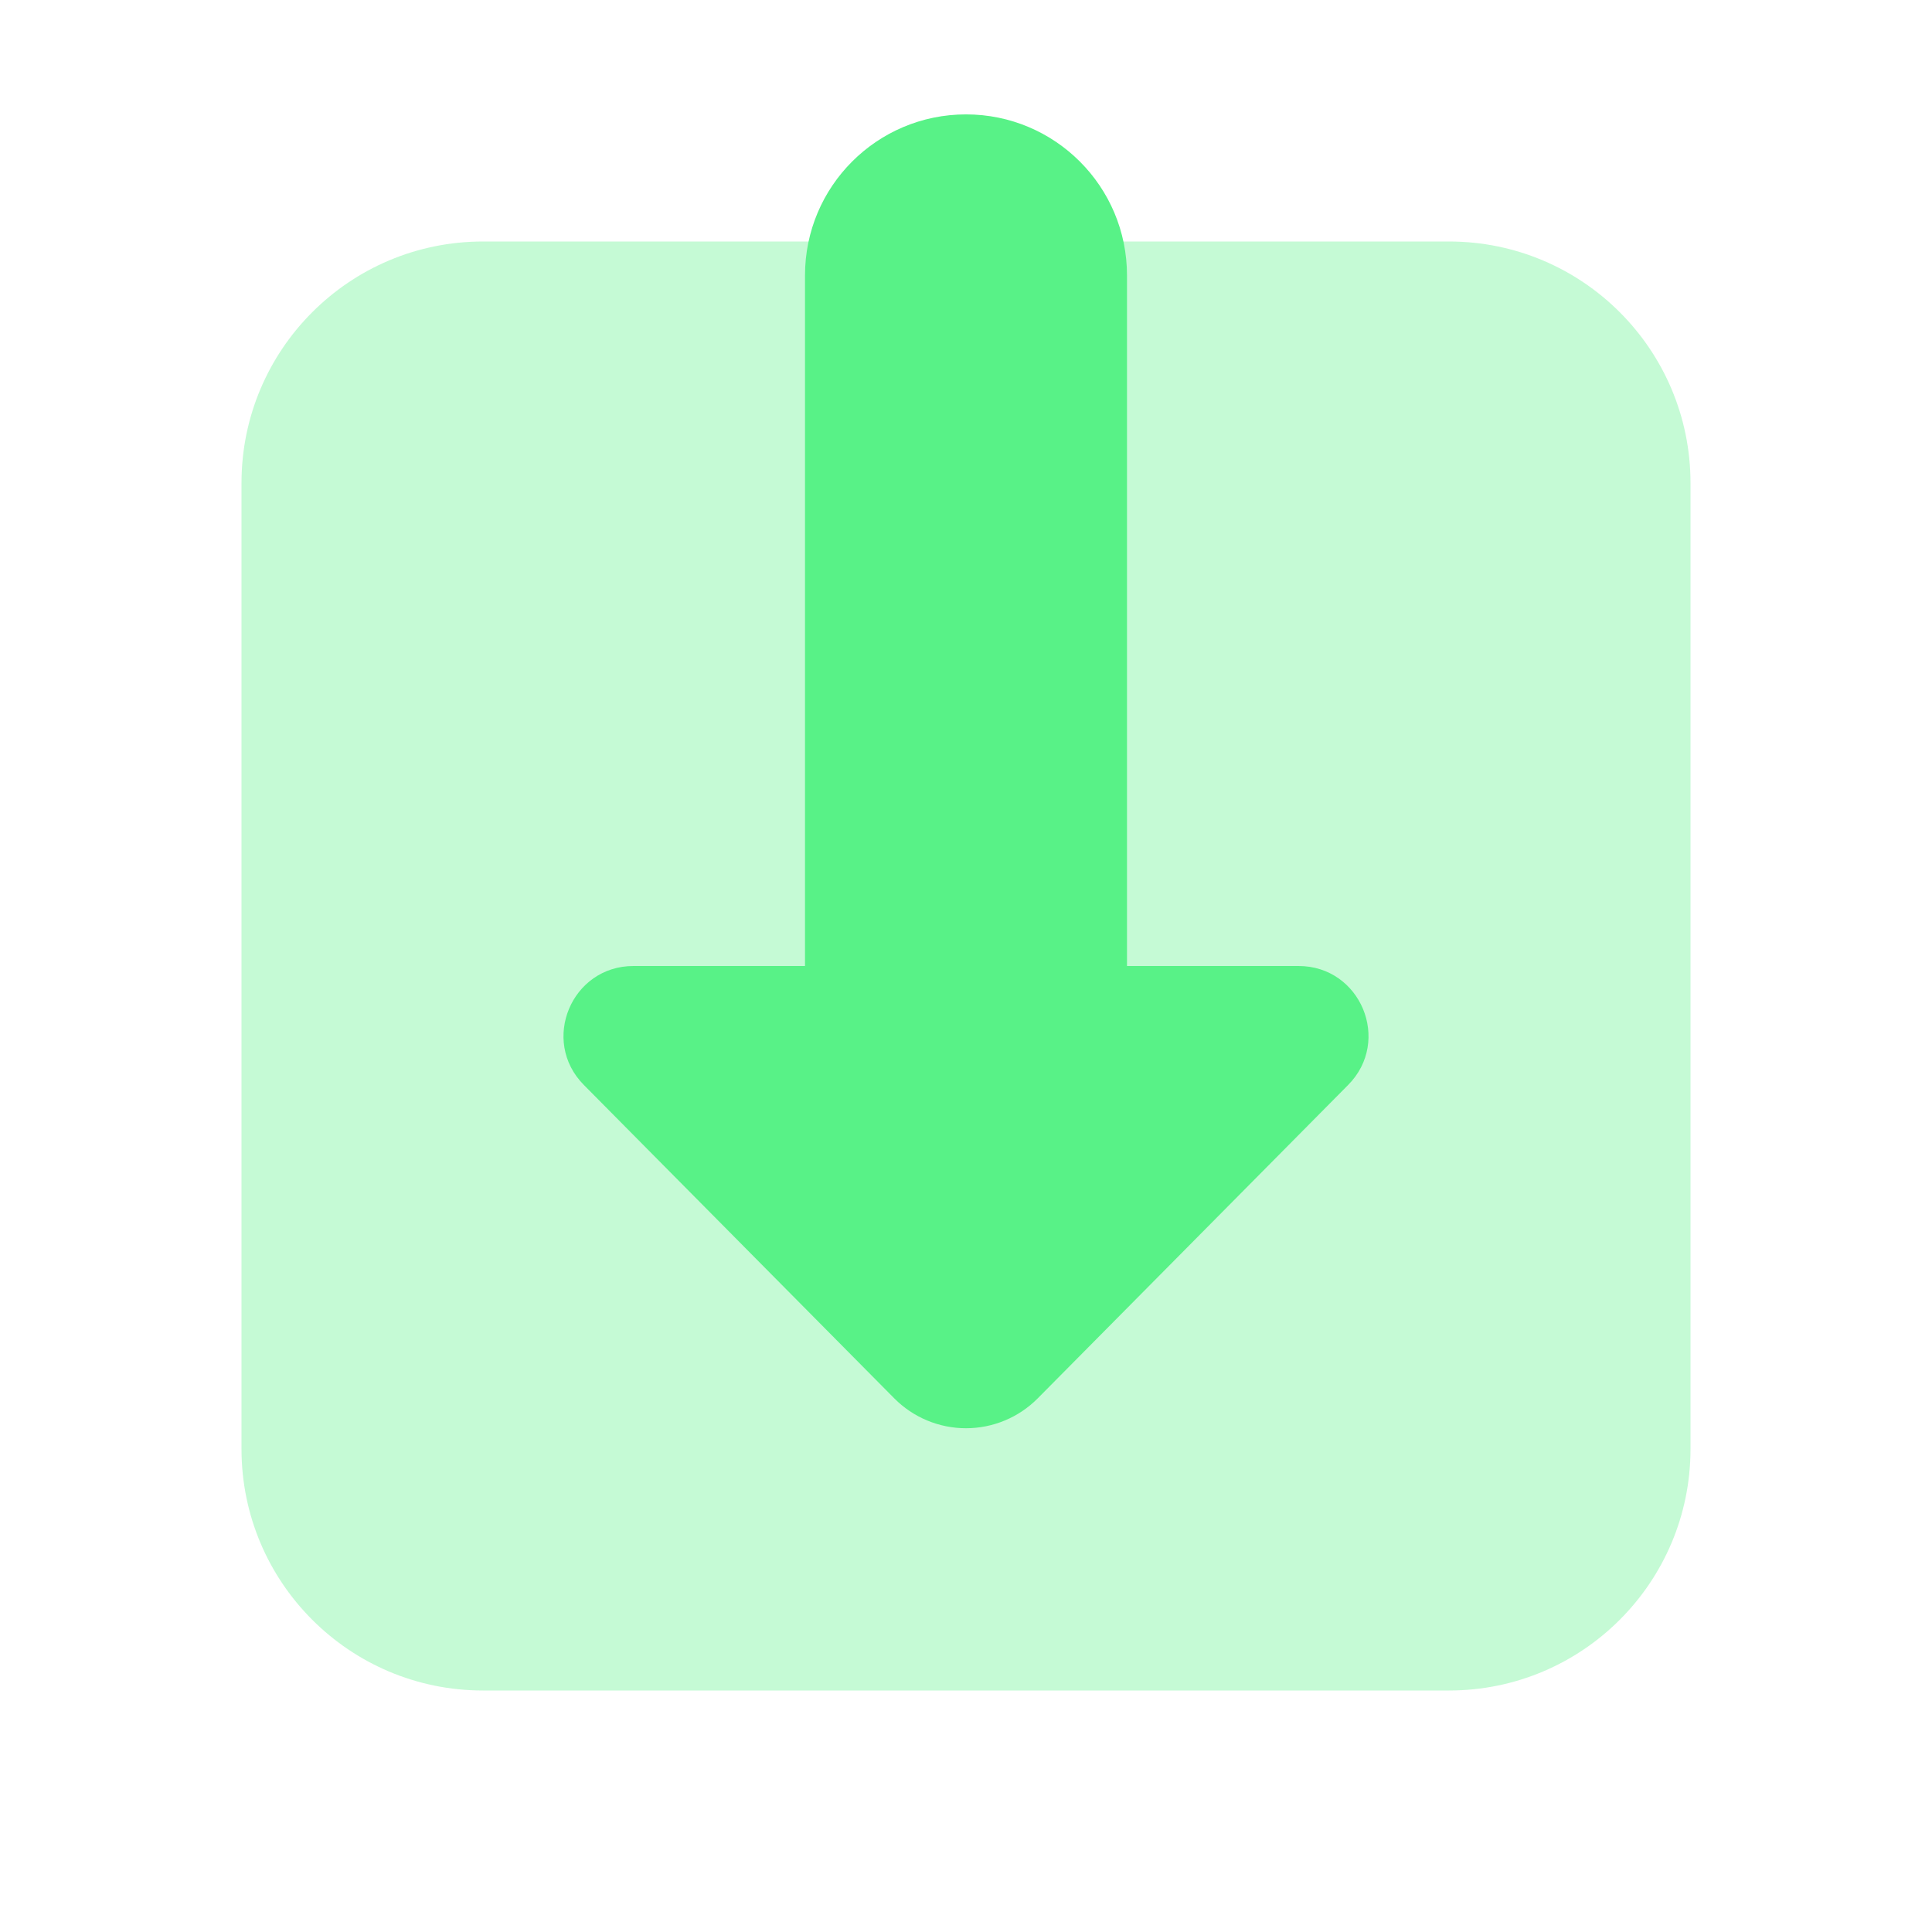
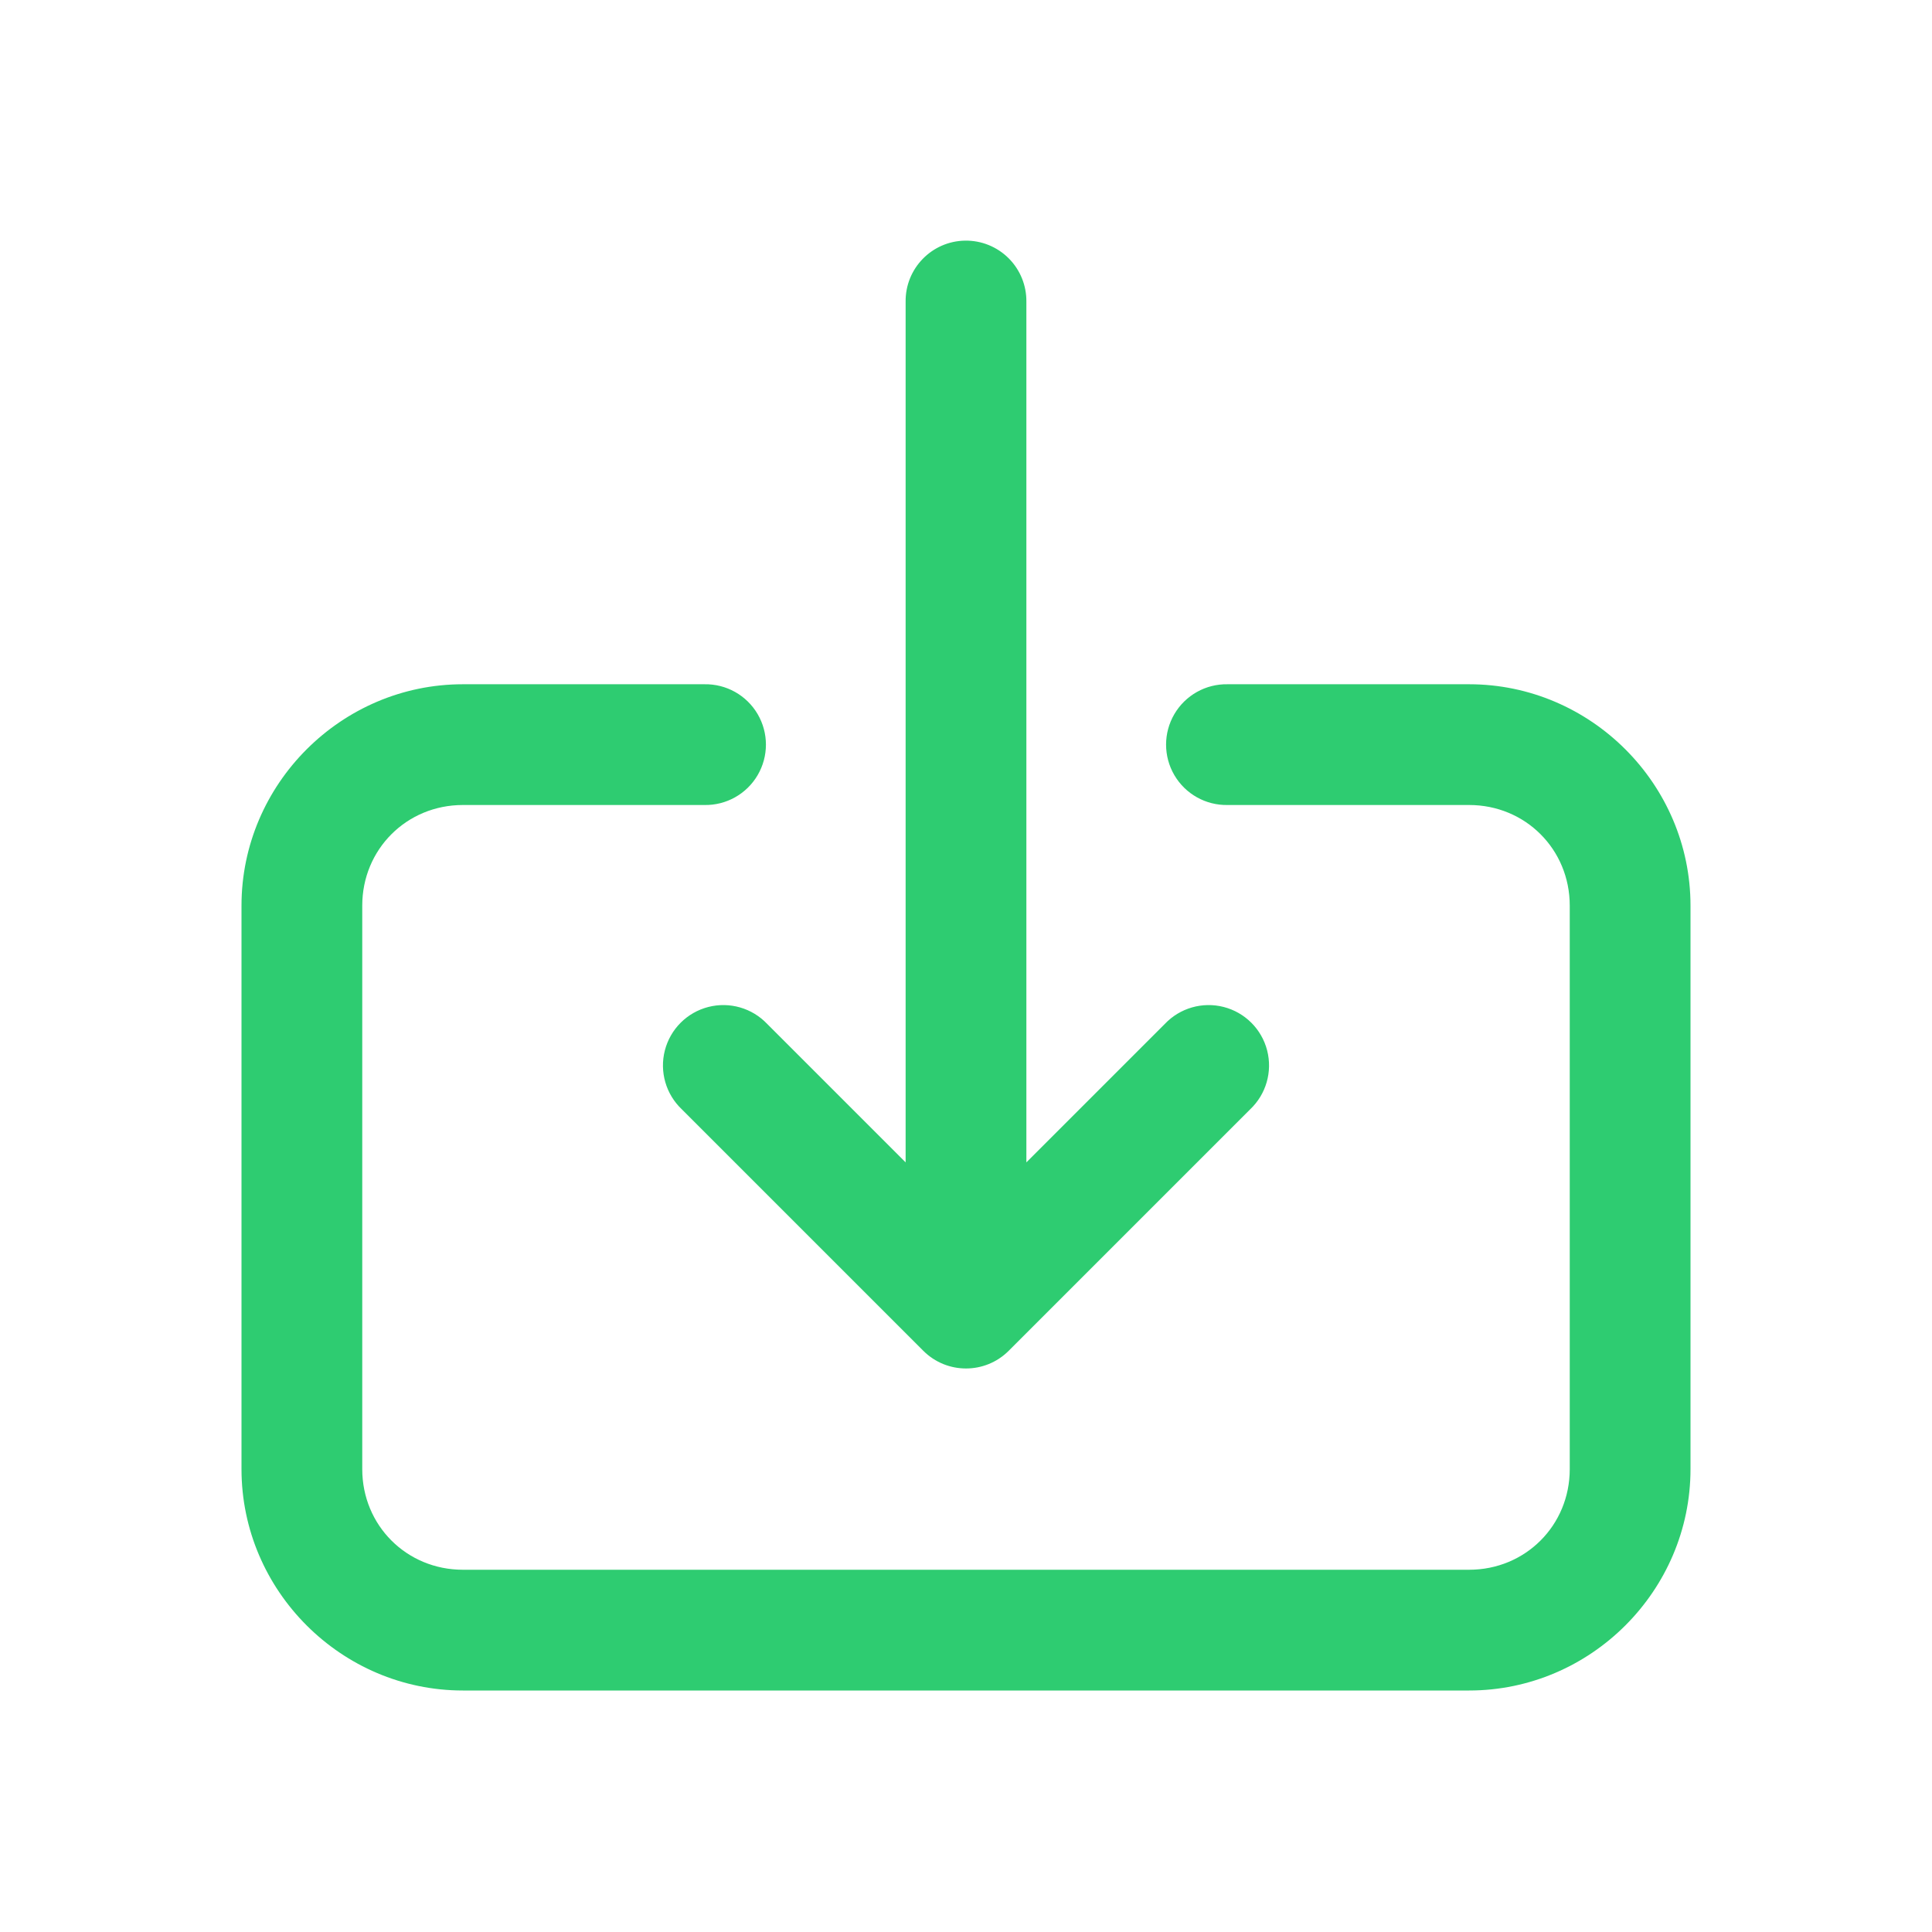
- <svg xmlns="http://www.w3.org/2000/svg" data-name="Download" width="20" height="20" viewBox="0 0 172 172">
+ <svg xmlns="http://www.w3.org/2000/svg" width="20" height="20" viewBox="0 0 172 172">
  <g fill="none" stroke-miterlimit="10" font-family="none" font-weight="none" font-size="none" text-anchor="none" style="mix-blend-mode:normal">
    <path d="M0 172V0h172v172z" />
-     <g fill="rgb(88, 242, 135)">
-       <path d="M129 150.5H43c-11.875 0-21.5-9.625-21.5-21.5V43c0-11.875 9.625-21.5 21.5-21.5h86c11.875 0 21.5 9.625 21.5 21.5v86c0 11.875-9.625 21.5-21.5 21.5z" opacity=".35" />
-       <path d="M100.333 96.184V24.517c0-7.919-6.414-14.333-14.333-14.333-7.92 0-14.333 6.414-14.333 14.333v71.667z" />
-       <path d="M56.395 86c-5.526 0-8.307 6.665-4.415 10.592l27.635 27.9a8.993 8.993 0 0012.77 0l27.635-27.9C123.912 92.665 121.131 86 115.605 86z" />
-     </g>
+     <path d="M85.916 21.423a5.376 5.376 0 00-5.291 5.452v76.608L68.3 91.158a5.376 5.376 0 10-7.6 7.6l21.5 21.5a5.376 5.376 0 007.6 0l21.5-21.5a5.376 5.376 0 10-7.6-7.6l-12.325 12.325V26.875a5.376 5.376 0 00-5.459-5.452zM41.208 60.917c-10.82 0-19.708 8.887-19.708 19.708v50.167c0 10.82 8.887 19.708 19.708 19.708h89.584c10.82 0 19.708-8.887 19.708-19.708V80.625c0-10.82-8.887-19.708-19.708-19.708h-21.5a5.376 5.376 0 100 10.75h21.5c5.01 0 8.958 3.948 8.958 8.958v50.167c0 5.01-3.948 8.958-8.958 8.958H41.208c-5.01 0-8.958-3.948-8.958-8.958V80.625c0-5.01 3.948-8.958 8.958-8.958h21.5a5.376 5.376 0 100-10.75z" fill="#2ecc71" />
  </g>
</svg>
